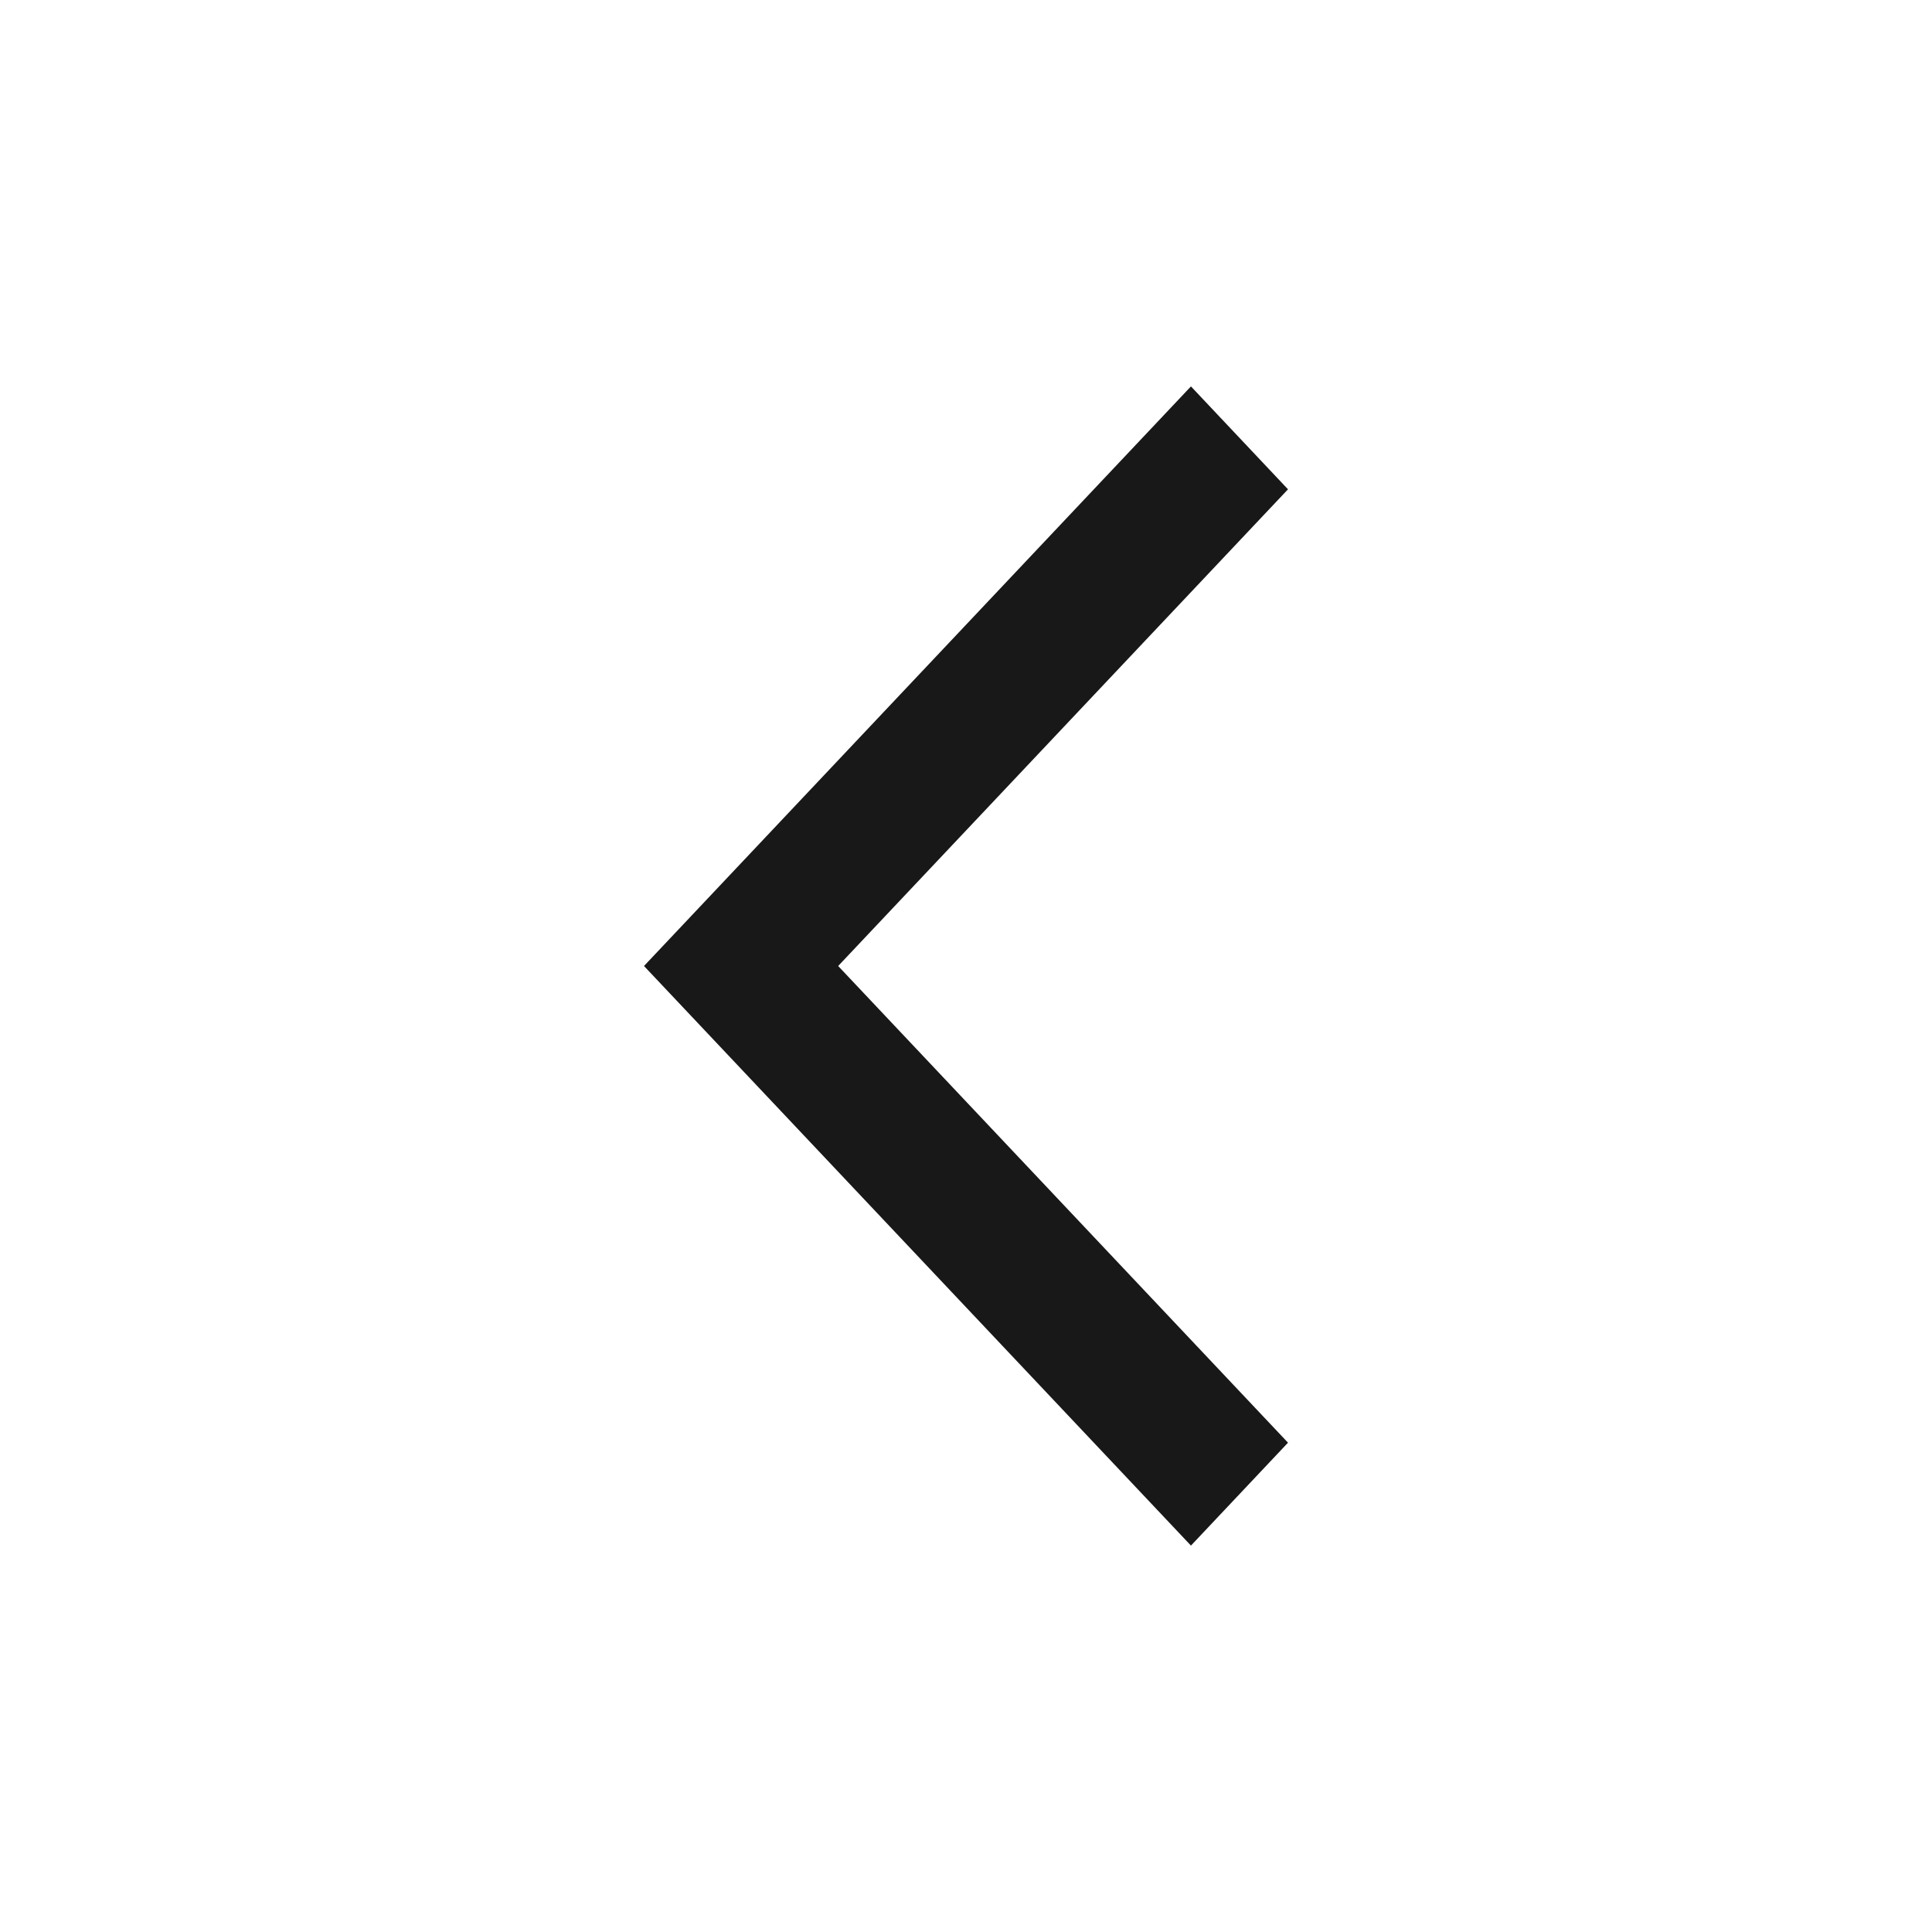
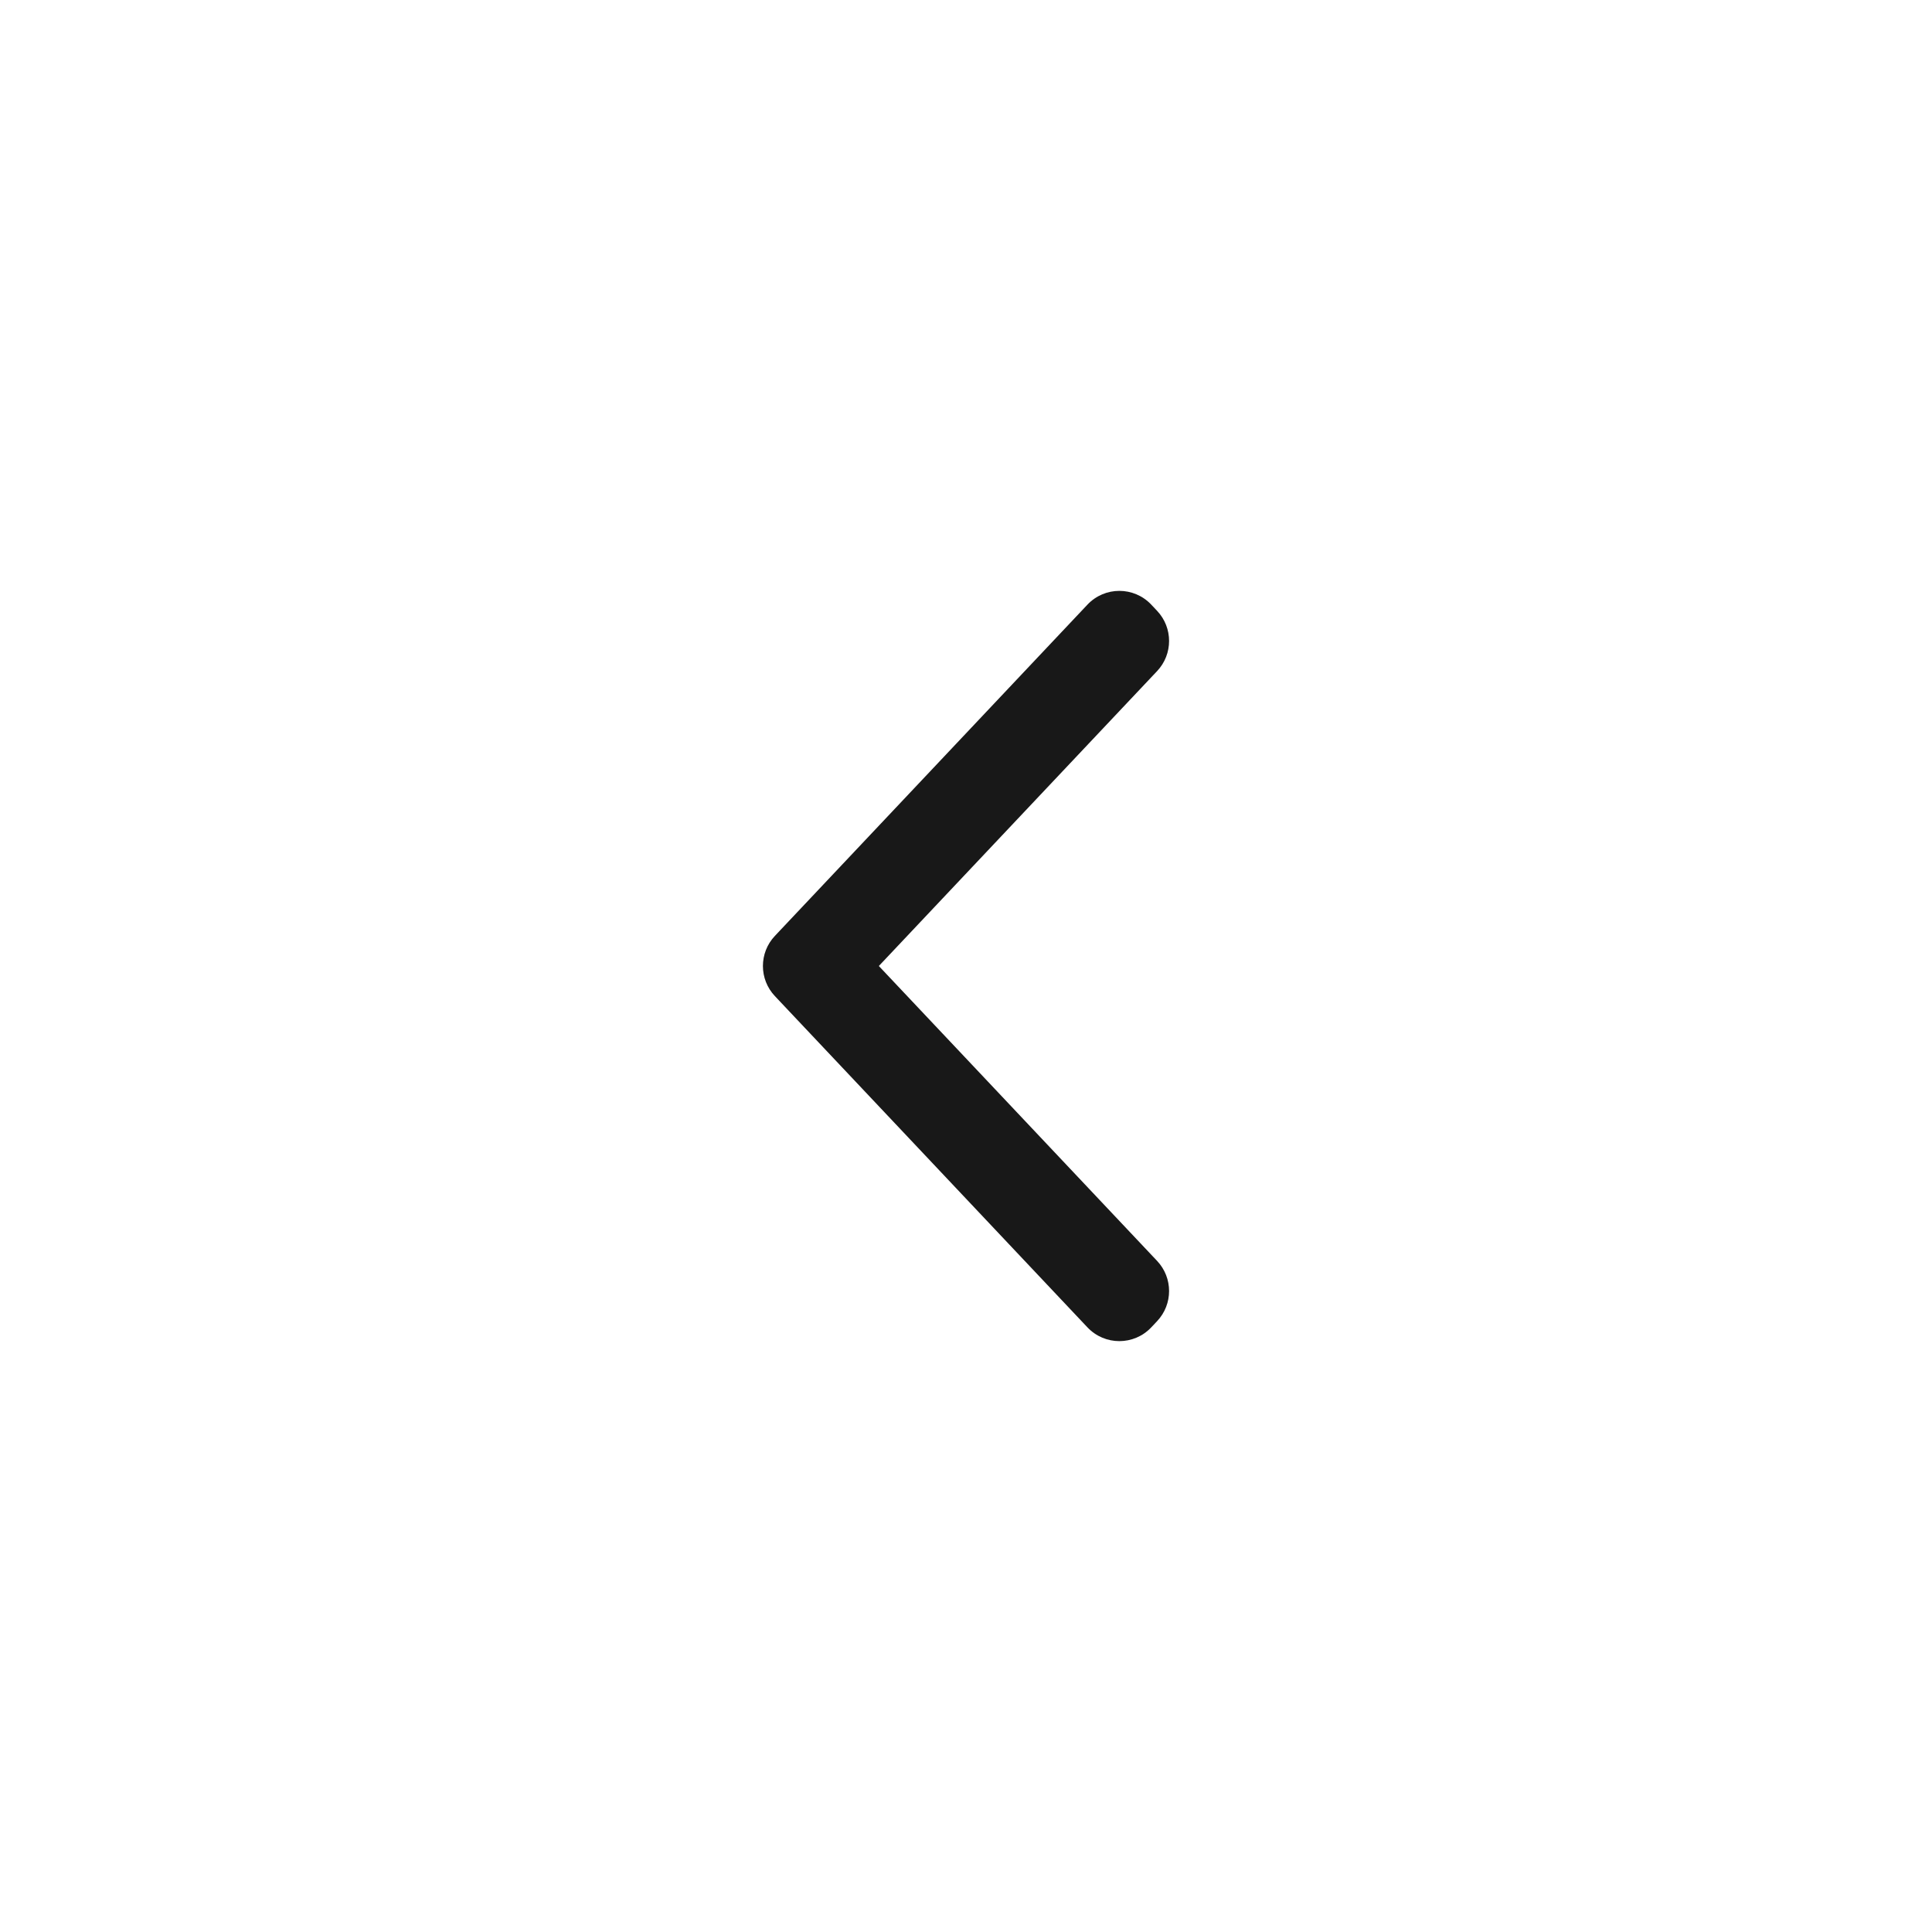
- <svg xmlns="http://www.w3.org/2000/svg" width="30" height="30" viewBox="0 0 30 30" fill="none">
-   <g id="Group 1162">
-     <rect id="Rectangle 177" width="30" height="30" fill="white" />
-     <path id="Vector" d="M18.493 24L20 22.402L13.015 15L20 7.598L18.493 6L10 15L18.493 24Z" fill="#181818" />
+ <svg xmlns="http://www.w3.org/2000/svg" width="44" height="44" viewBox="0 0 44 44" fill="none">
+   <g id="btn_back">
+     <rect id="Rectangle 177" width="44" height="44" fill="white" />
+     <path id="Vector" d="M24.765 30.229C25.16 30.648 25.825 30.648 26.22 30.229L26.352 30.089C26.716 29.703 26.716 29.102 26.352 28.716L20.015 22L26.352 15.284C26.716 14.899 26.716 14.296 26.352 13.911L26.22 13.771C25.825 13.352 25.16 13.352 24.765 13.771L17.648 21.314C17.284 21.699 17.284 22.301 17.648 22.686L24.765 30.229Z" fill="#181818" />
  </g>
</svg>
